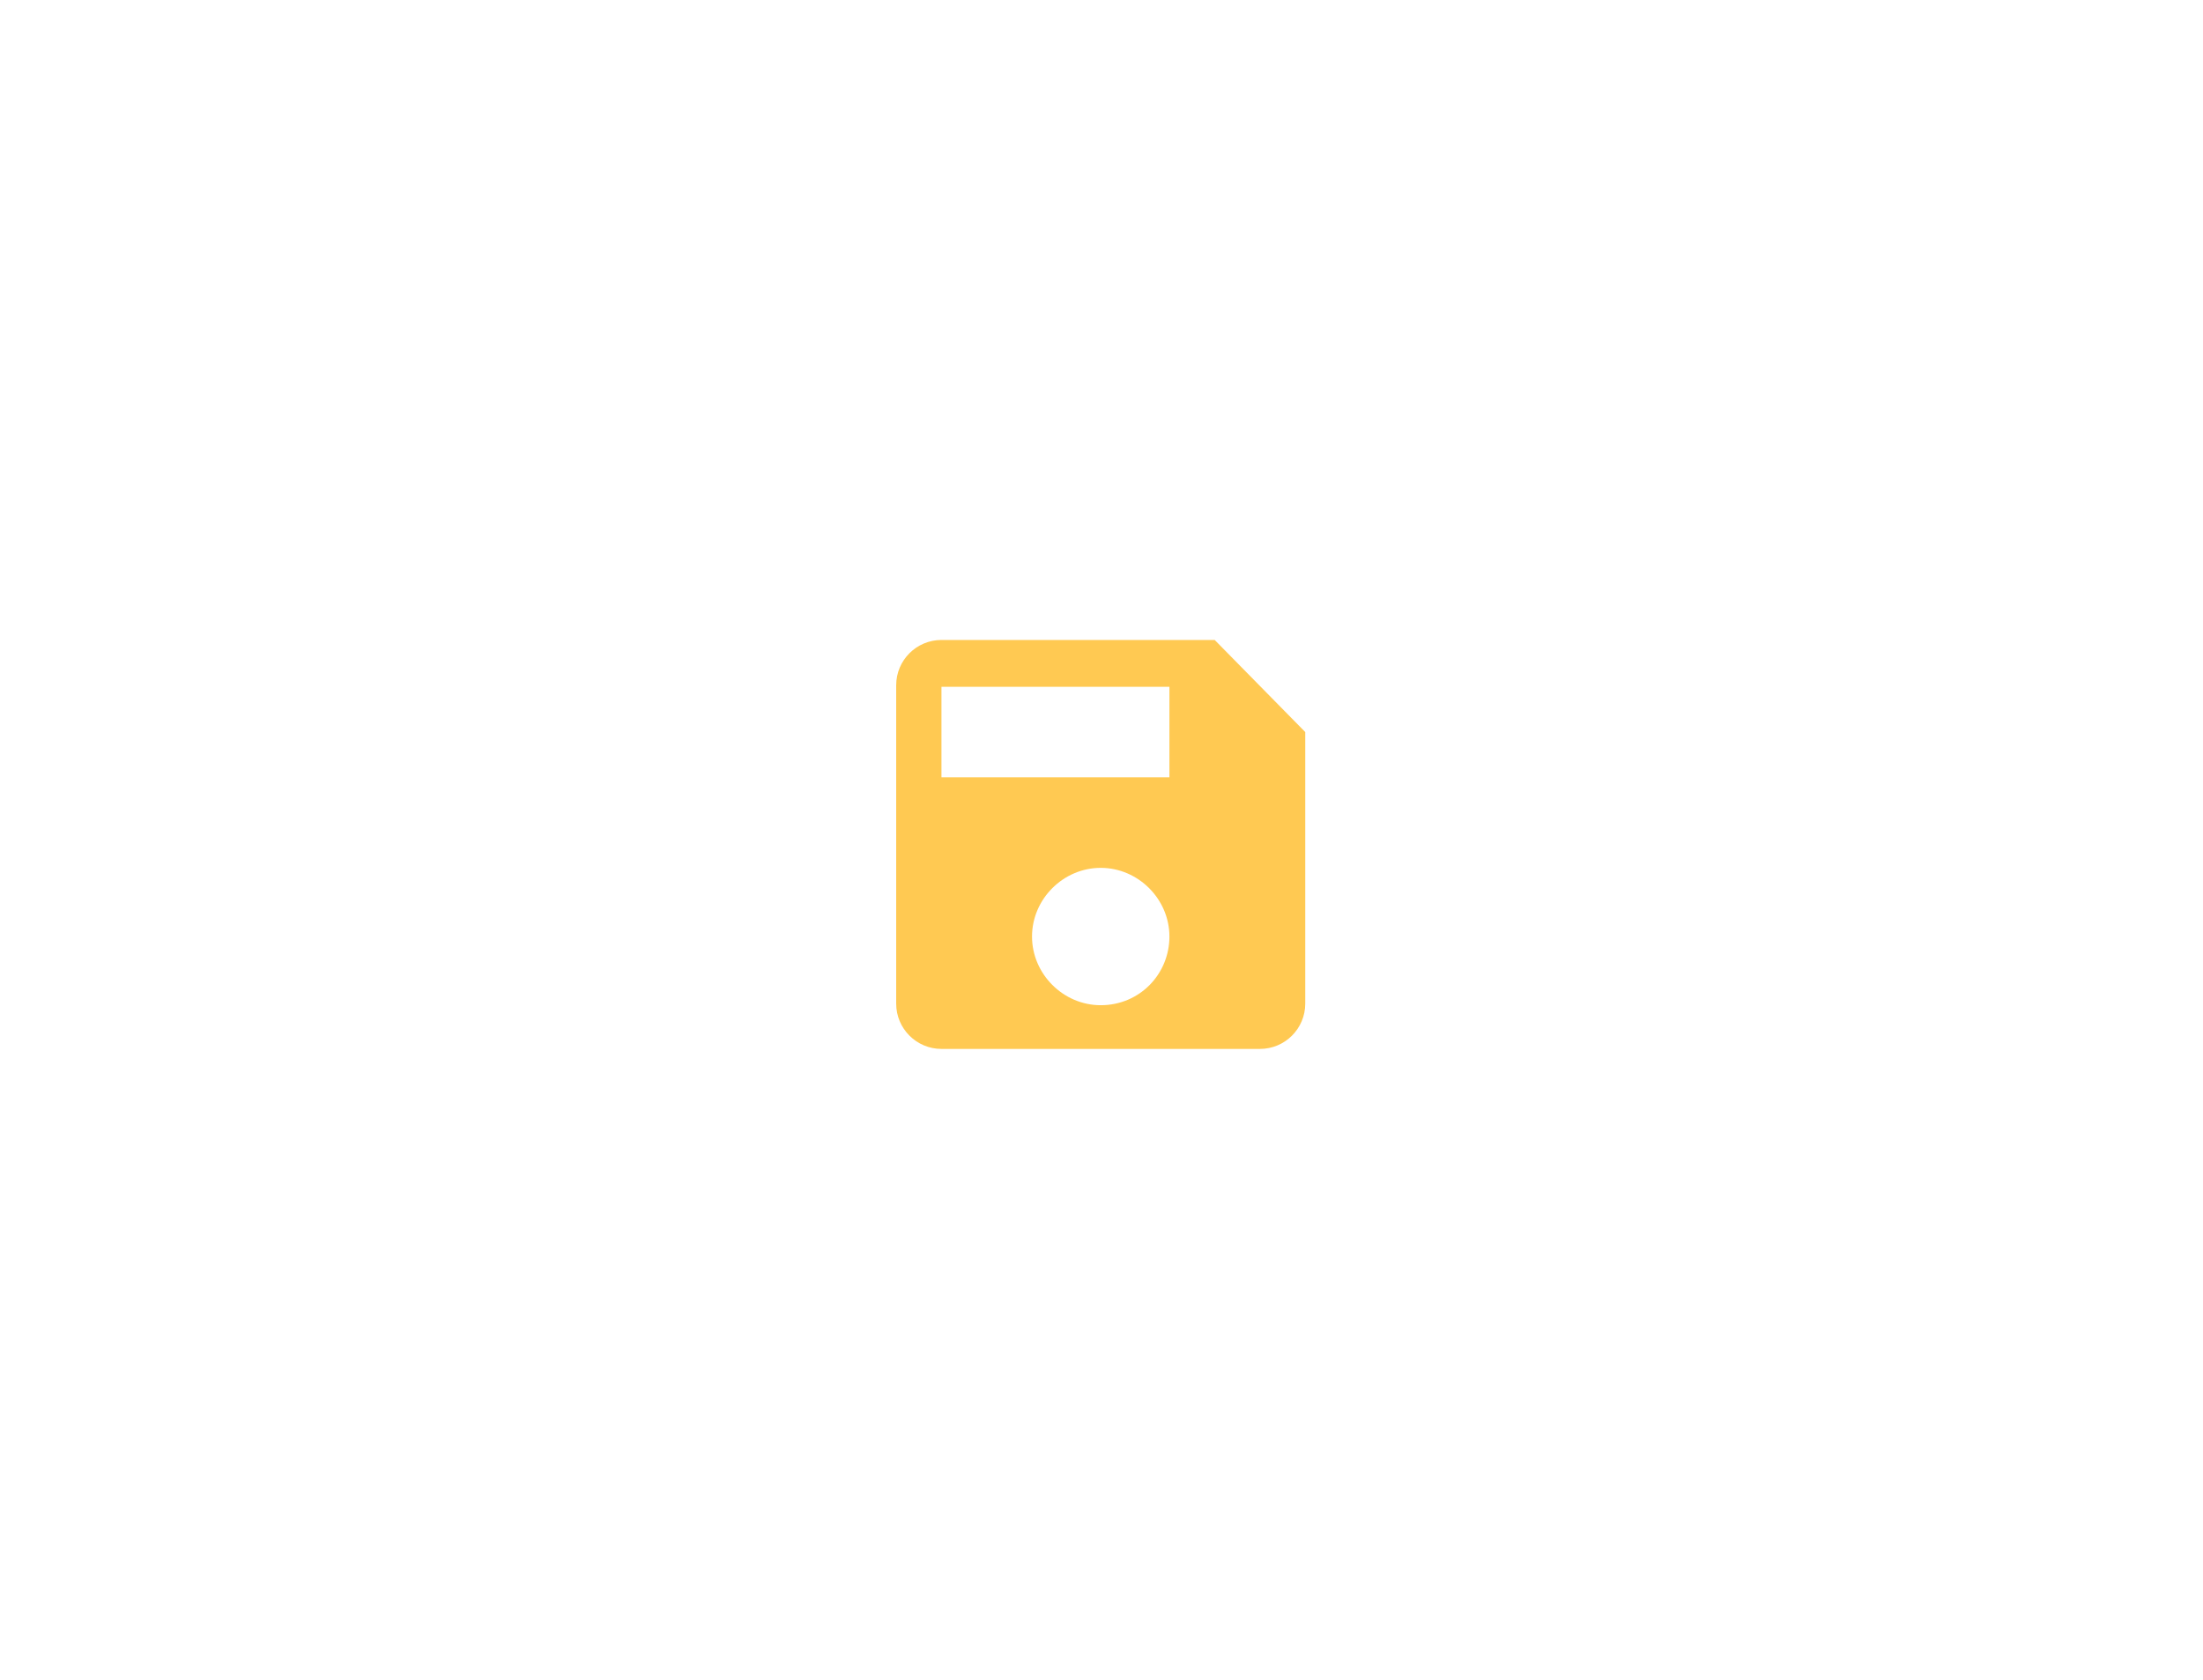
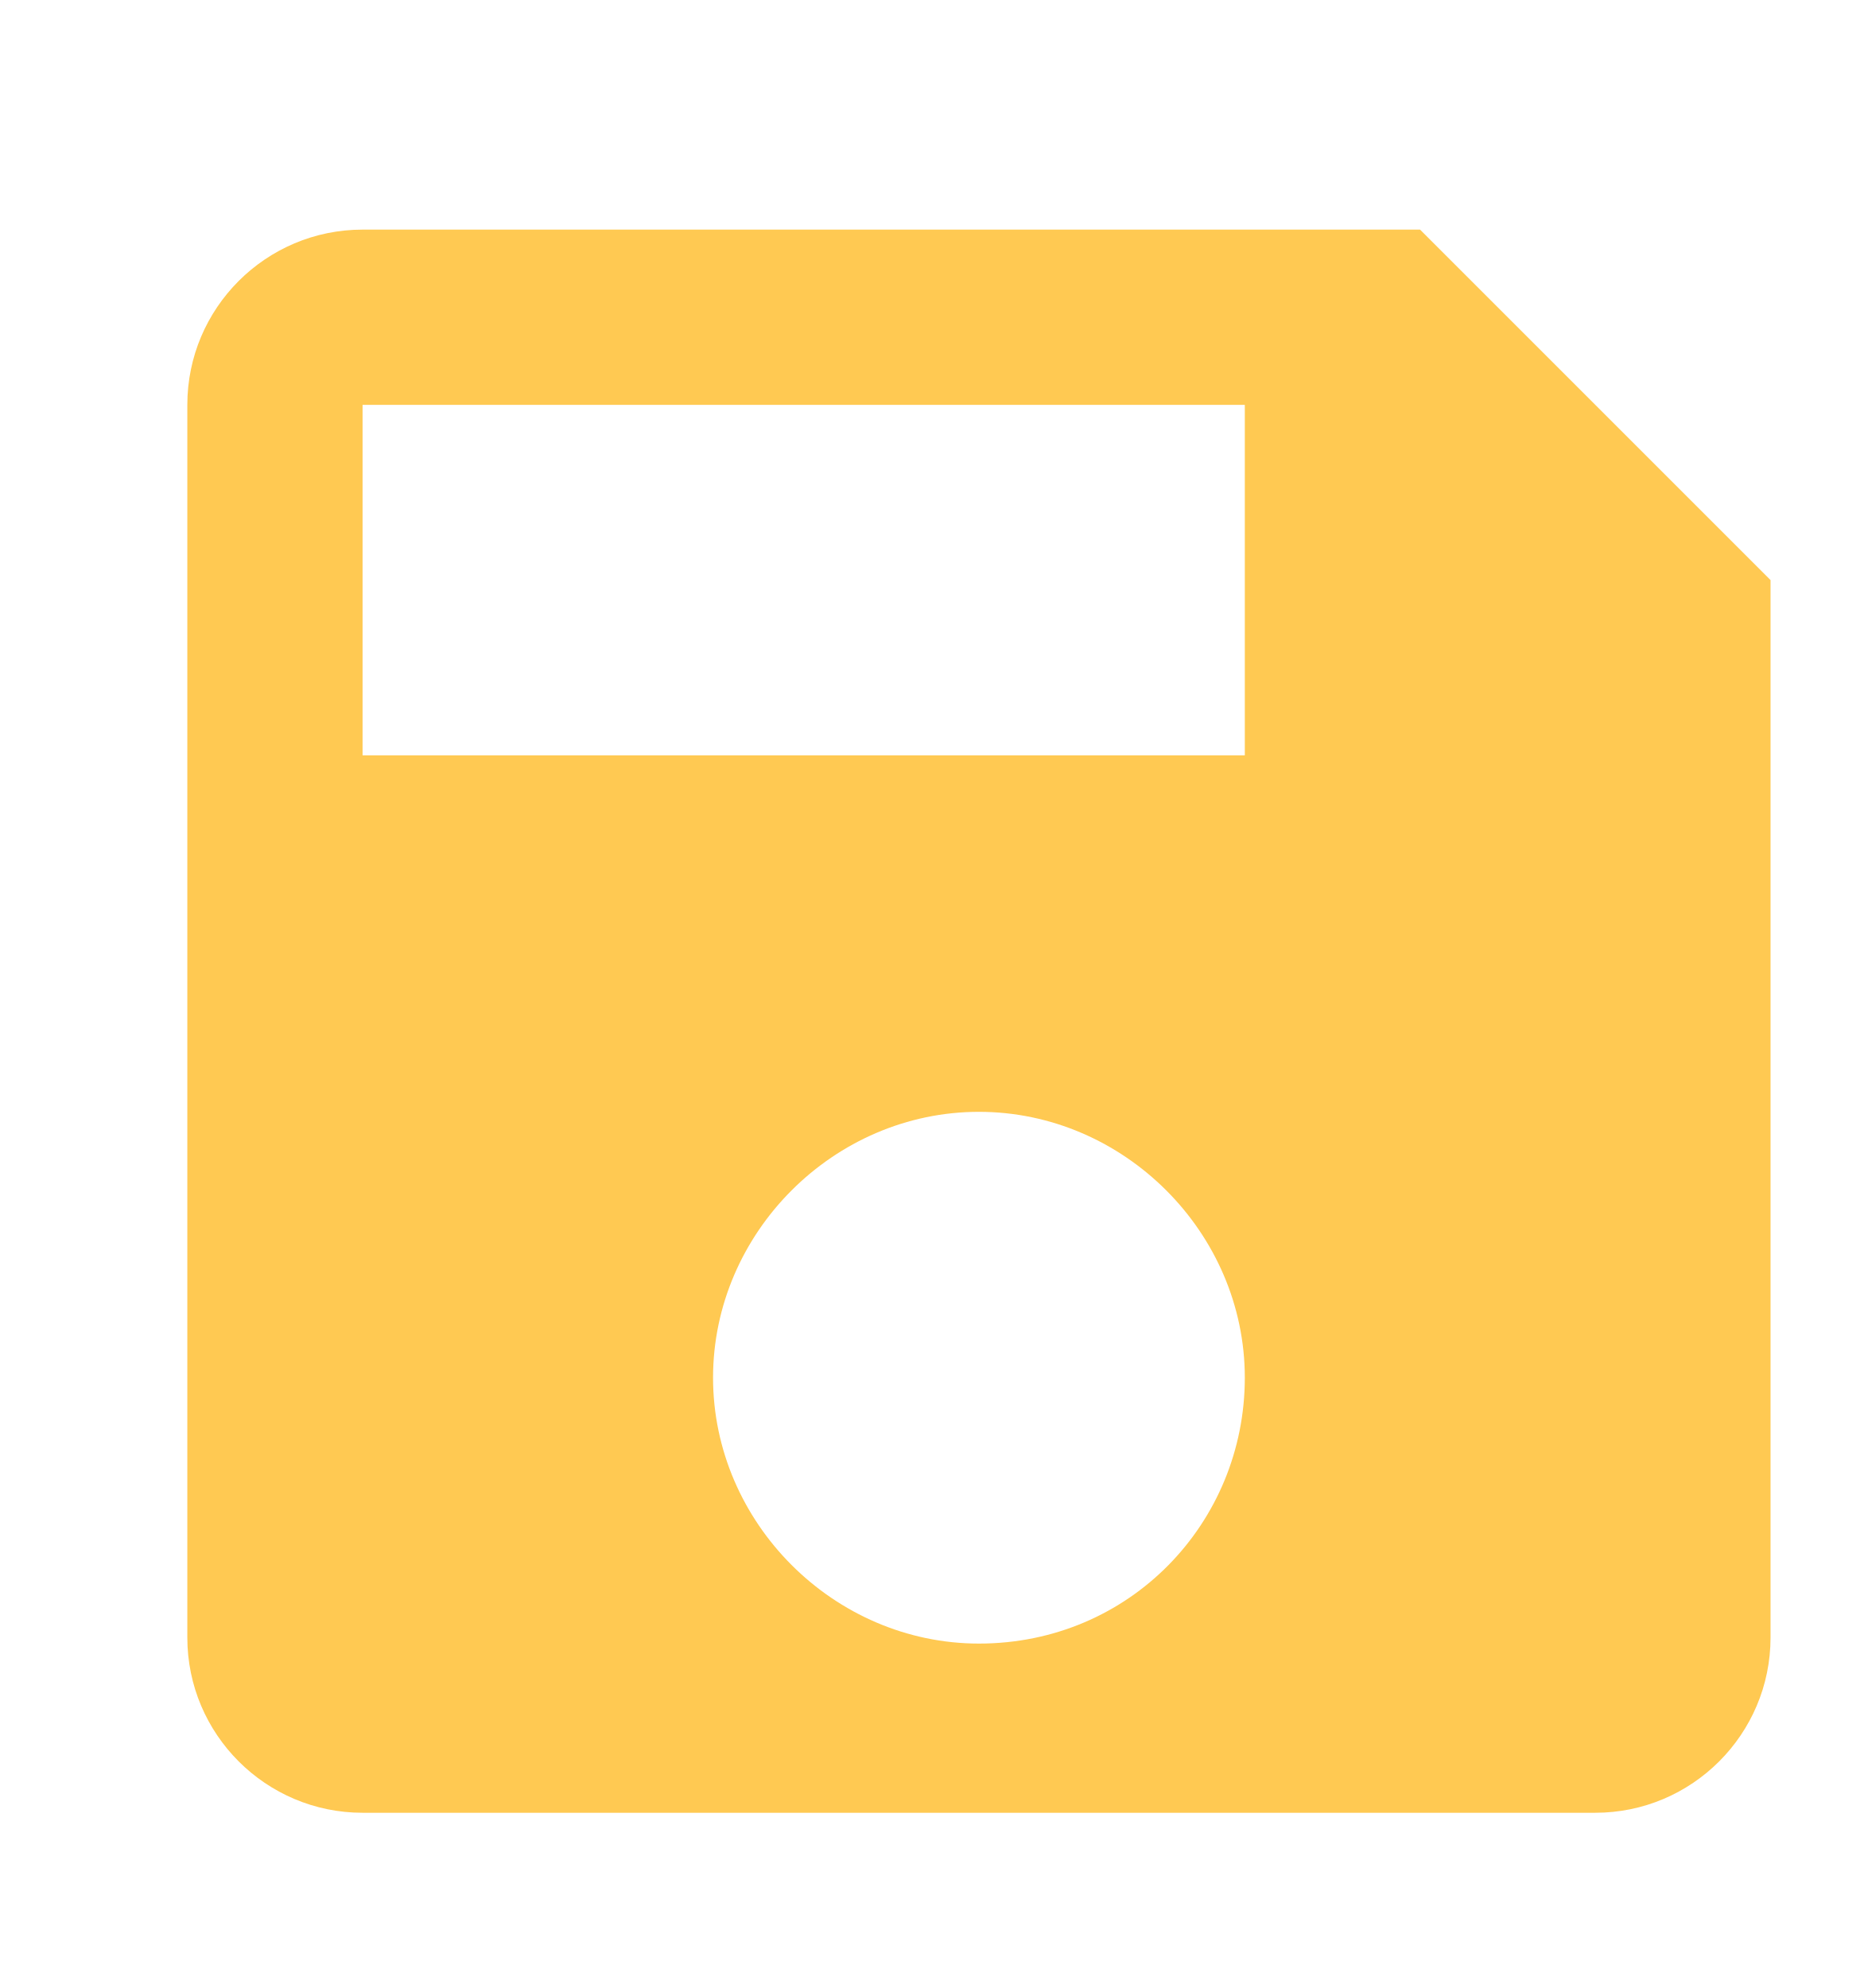
- <svg xmlns="http://www.w3.org/2000/svg" version="1.1" id="Layer_1" x="0px" y="0px" viewBox="0 0 141.1 107.6" enable-background="new 0 0 141.1 107.6" xml:space="preserve">
-   <path fill="#FFC952" d="M77.8,41H60.3c-1.6,0-2.9,1.3-2.9,2.9v20.4c0,1.6,1.3,2.9,2.9,2.9h20.4c1.6,0,2.9-1.3,2.9-2.9V46.9L77.8,41z   M70.5,64.4c-2.4,0-4.4-2-4.4-4.4s2-4.4,4.4-4.4c2.4,0,4.4,2,4.4,4.4S73,64.4,70.5,64.4z M74.9,49.8H60.3V44h14.6V49.8z" />
+ <svg xmlns="http://www.w3.org/2000/svg" version="1.1" id="Layer_1" x="0px" y="0px" viewBox="0 0 30.9 32.9" enable-background="new 0 0 30.9 32.9" xml:space="preserve">
+   <path fill="#FFC952" d="M23.5,3.8H6c-1.6,0-2.9,1.3-2.9,2.9v20.4c0,1.6,1.3,2.9,2.9,2.9h20.4c1.6,0,2.9-1.3,2.9-2.9V9.6L23.5,3.8z   M16.2,27.2c-2.4,0-4.4-2-4.4-4.4s2-4.4,4.4-4.4s4.4,2,4.4,4.4S18.7,27.2,16.2,27.2z M20.6,12.5H6V6.7h14.6V12.5z" />
</svg>
